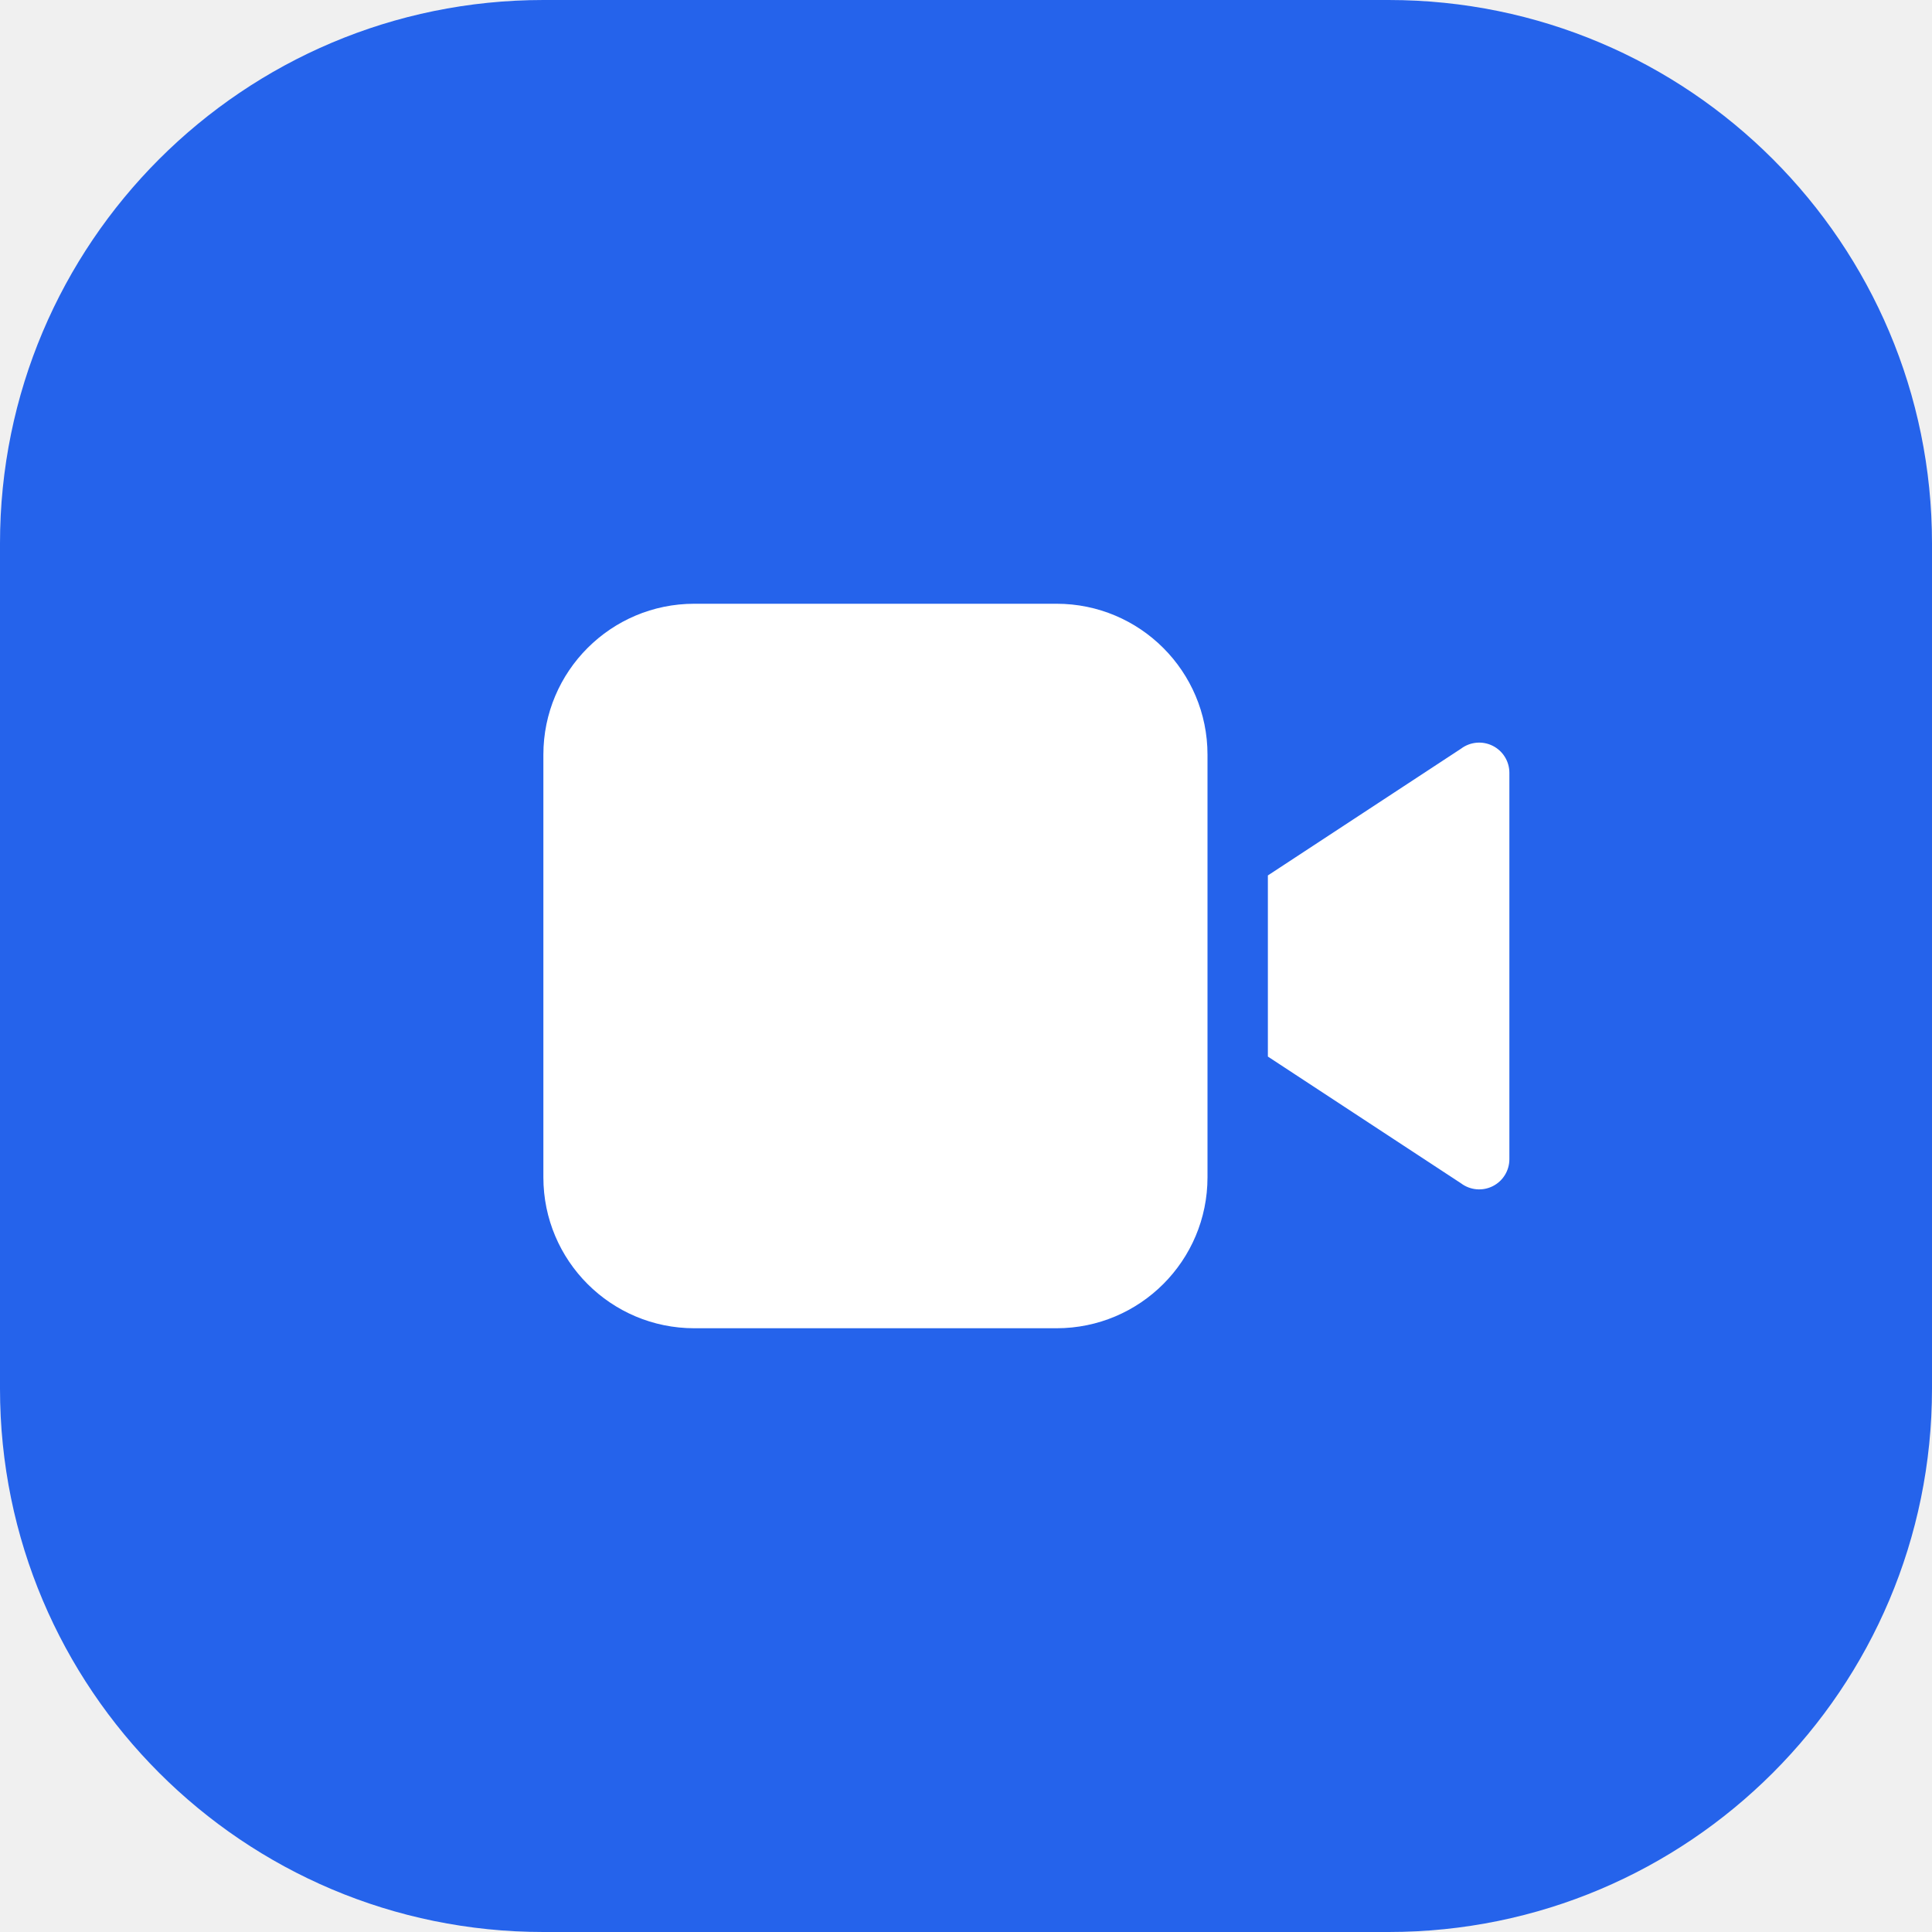
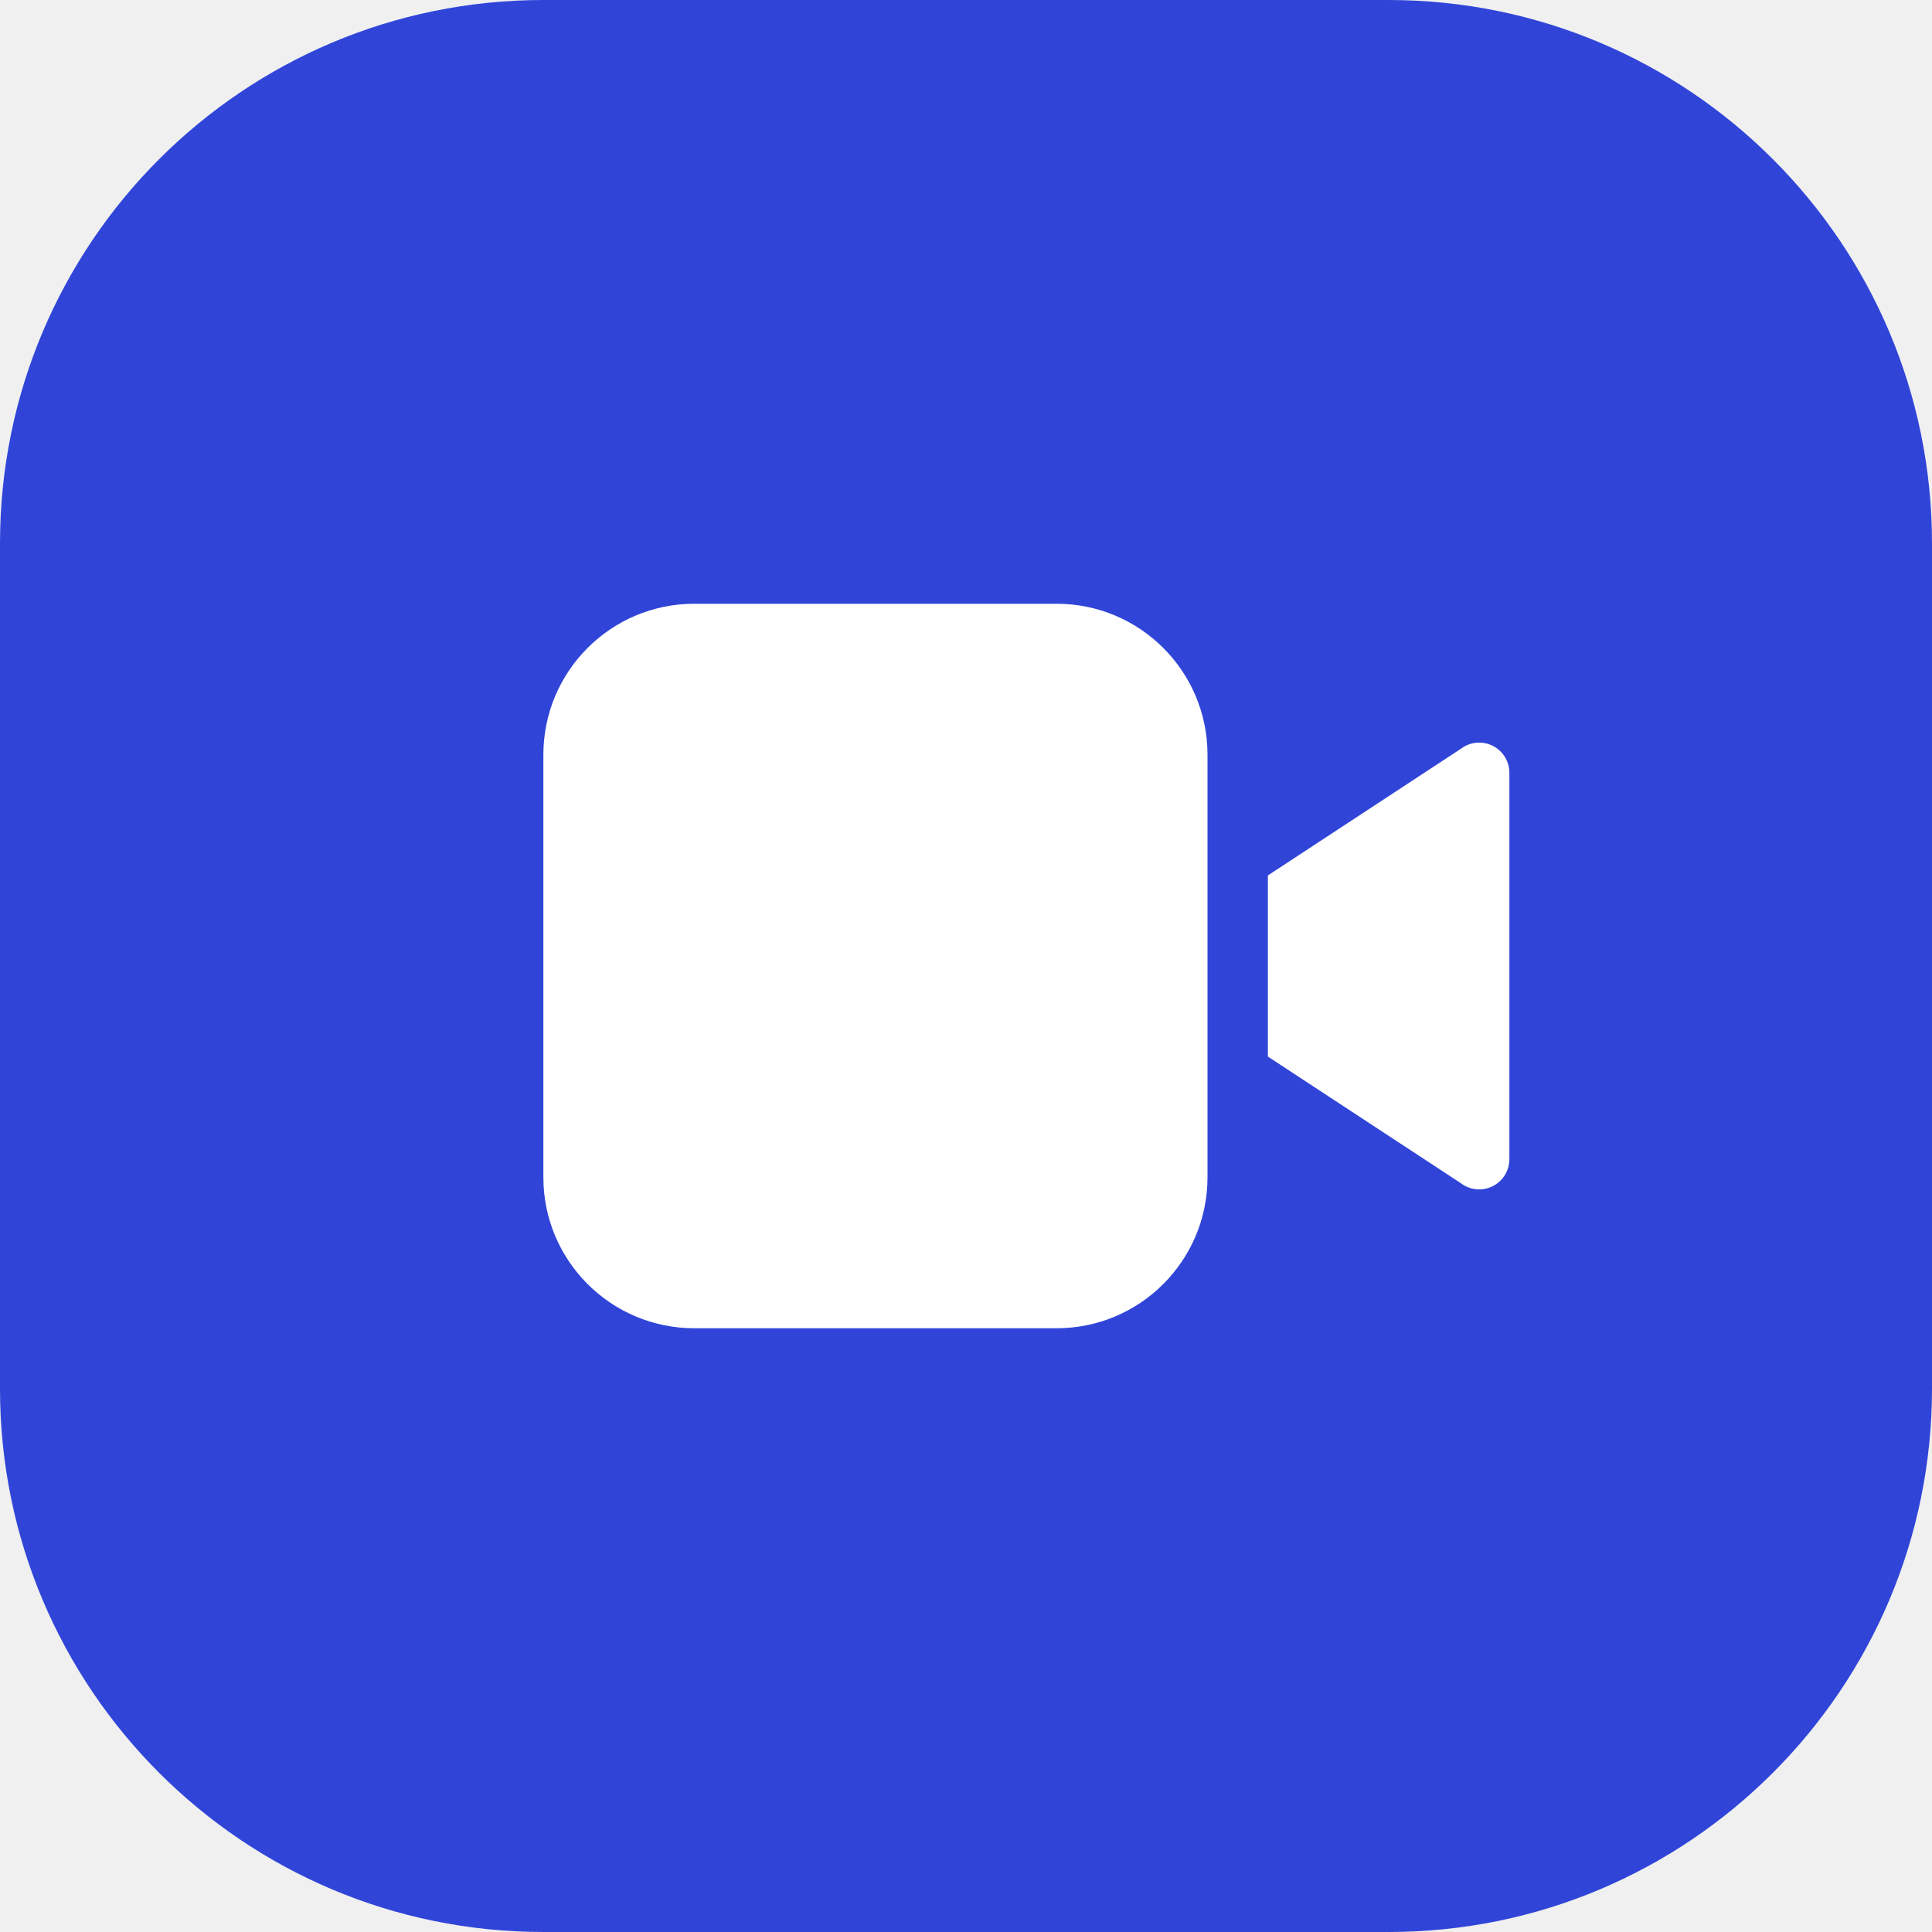
<svg xmlns="http://www.w3.org/2000/svg" viewBox="0 0 32 32">
-   <rect width="32" height="32" rx="9" fill="#2563eb" />
+   <rect width="32" height="32" rx="9" fill="#3045d8" />
  <path d="M9 12.5a2.5 2.5 0 0 1 2.5-2.5h6a2.5 2.5 0 0 1 2.5 2.5v7a2.5 2.5 0 0 1-2.5 2.5h-6A2.5 2.5 0 0 1 9 19.5z" fill="#fff" />
  <path d="m21 14.5 3.2-2.1a.5.5 0 0 1 .8.4v6.4a.5.5 0 0 1-.8.4L21 17.5z" fill="#fff" />
</svg>
